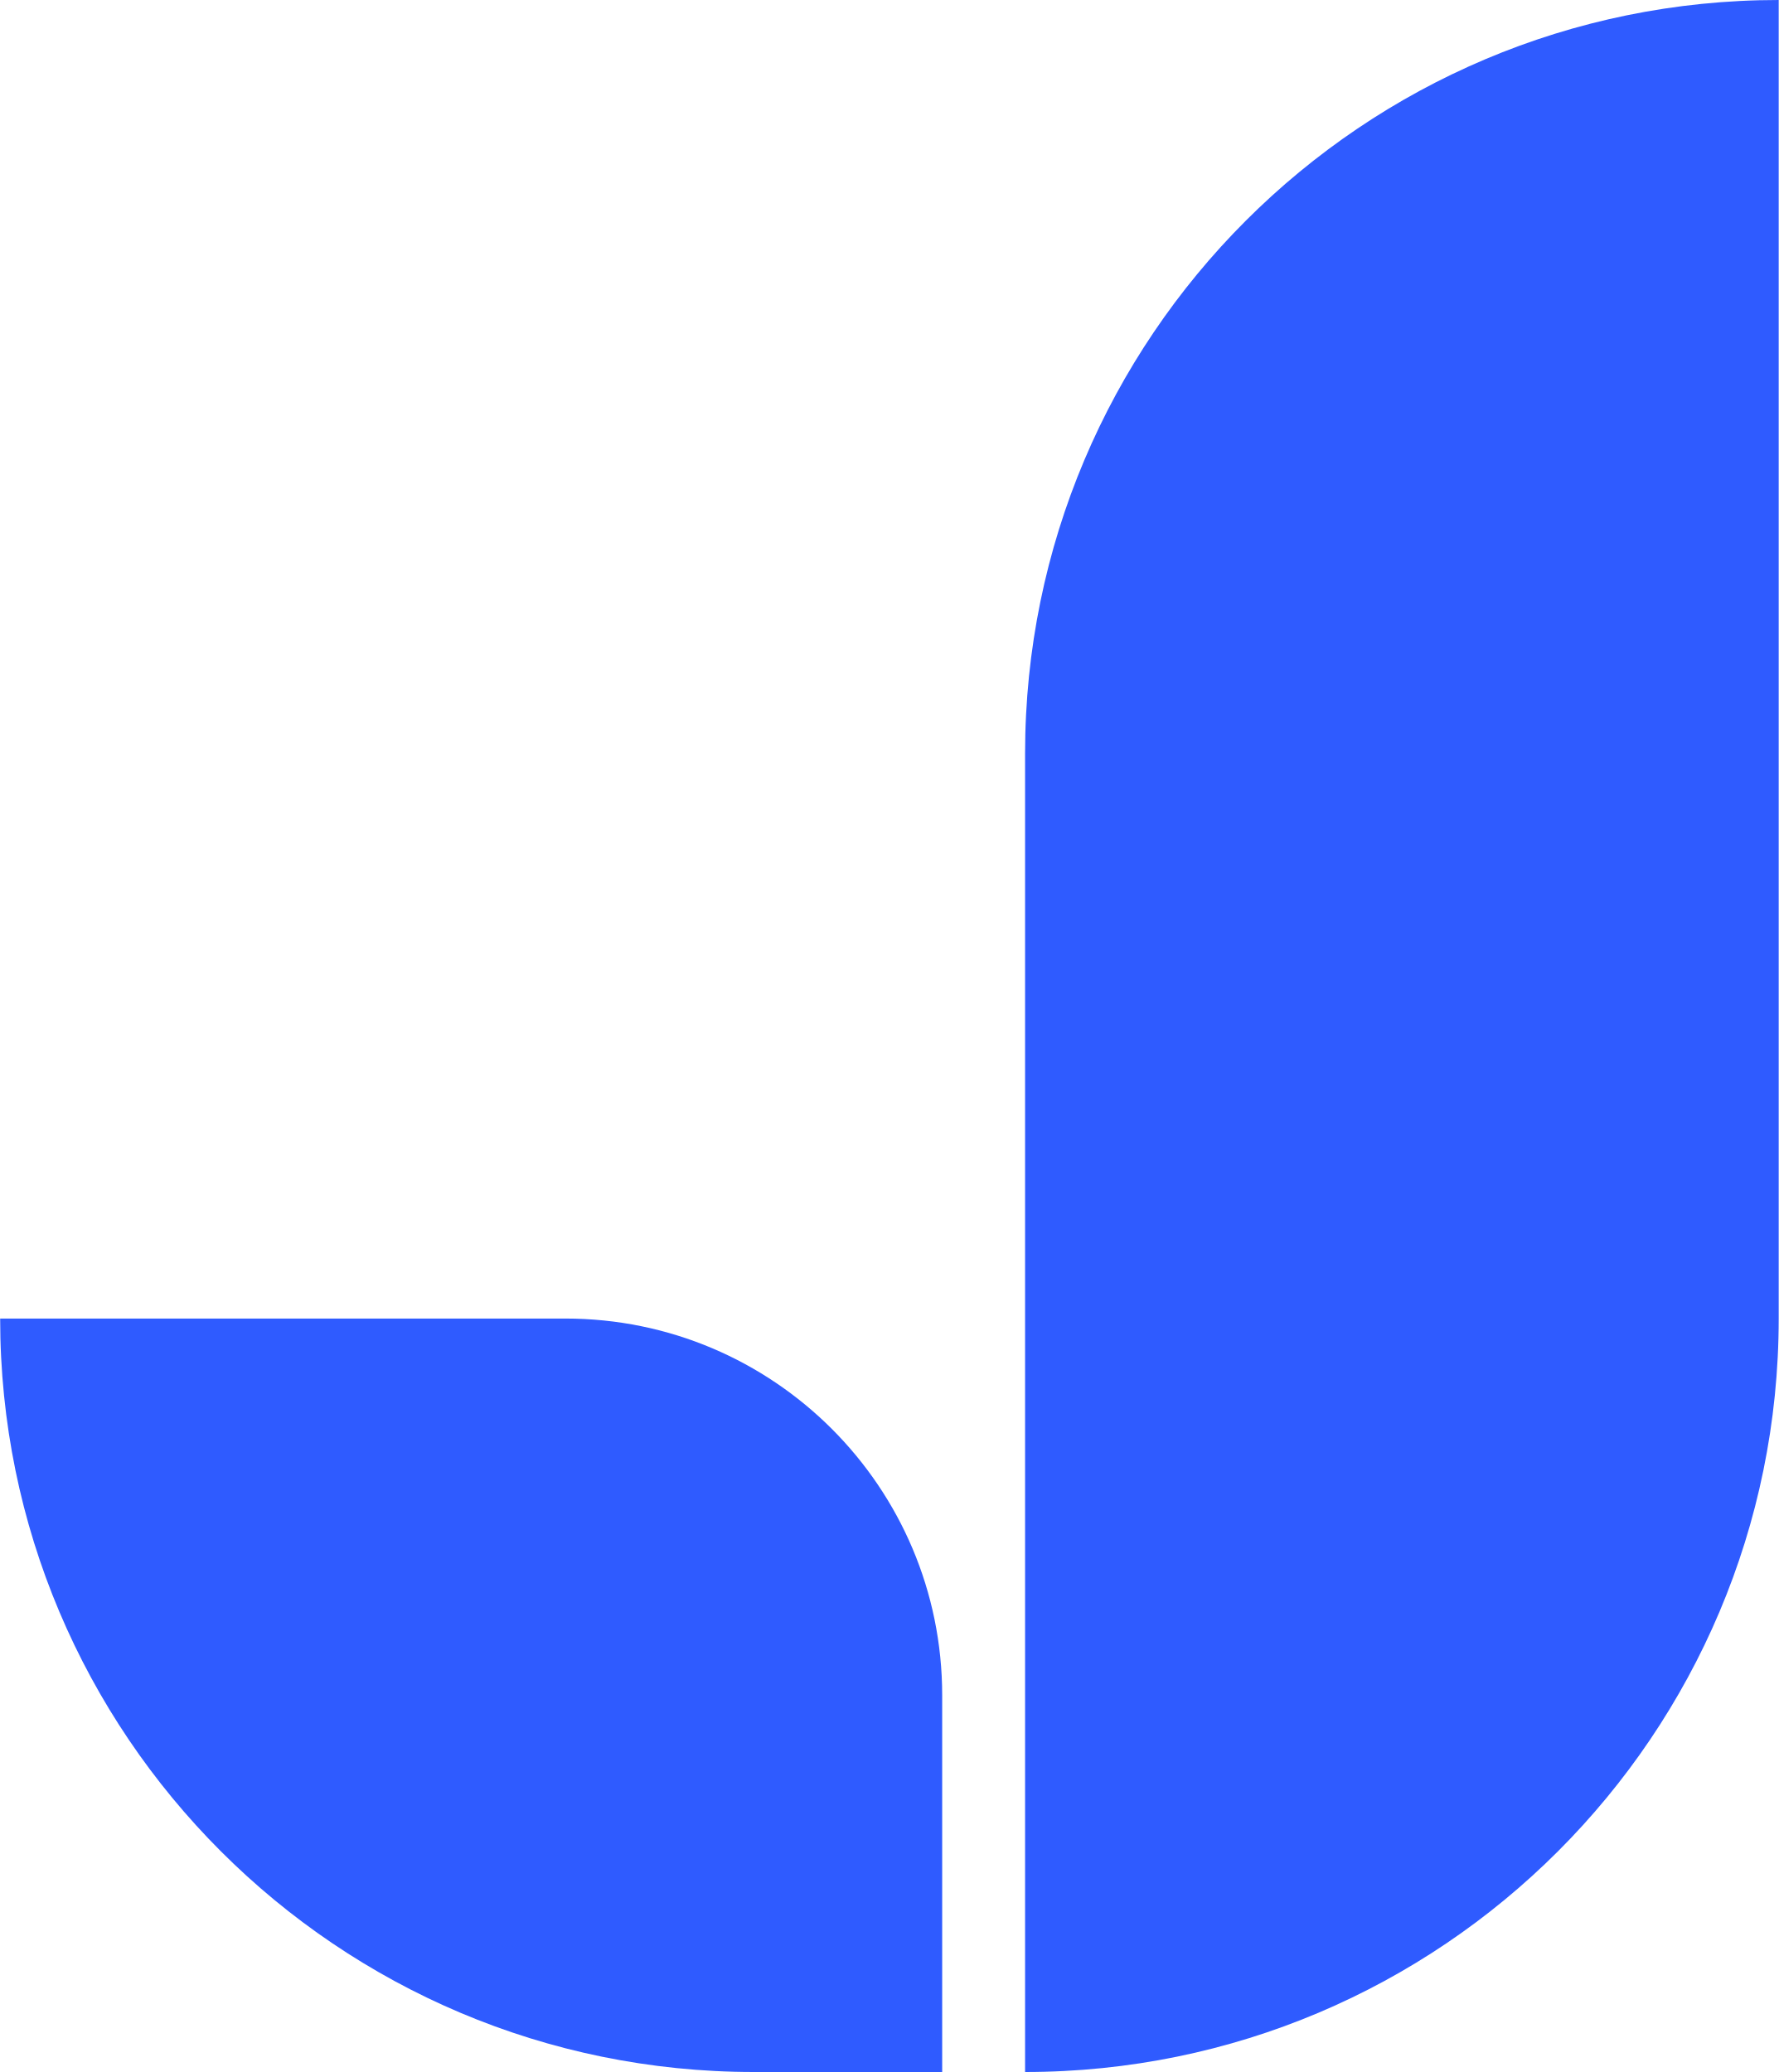
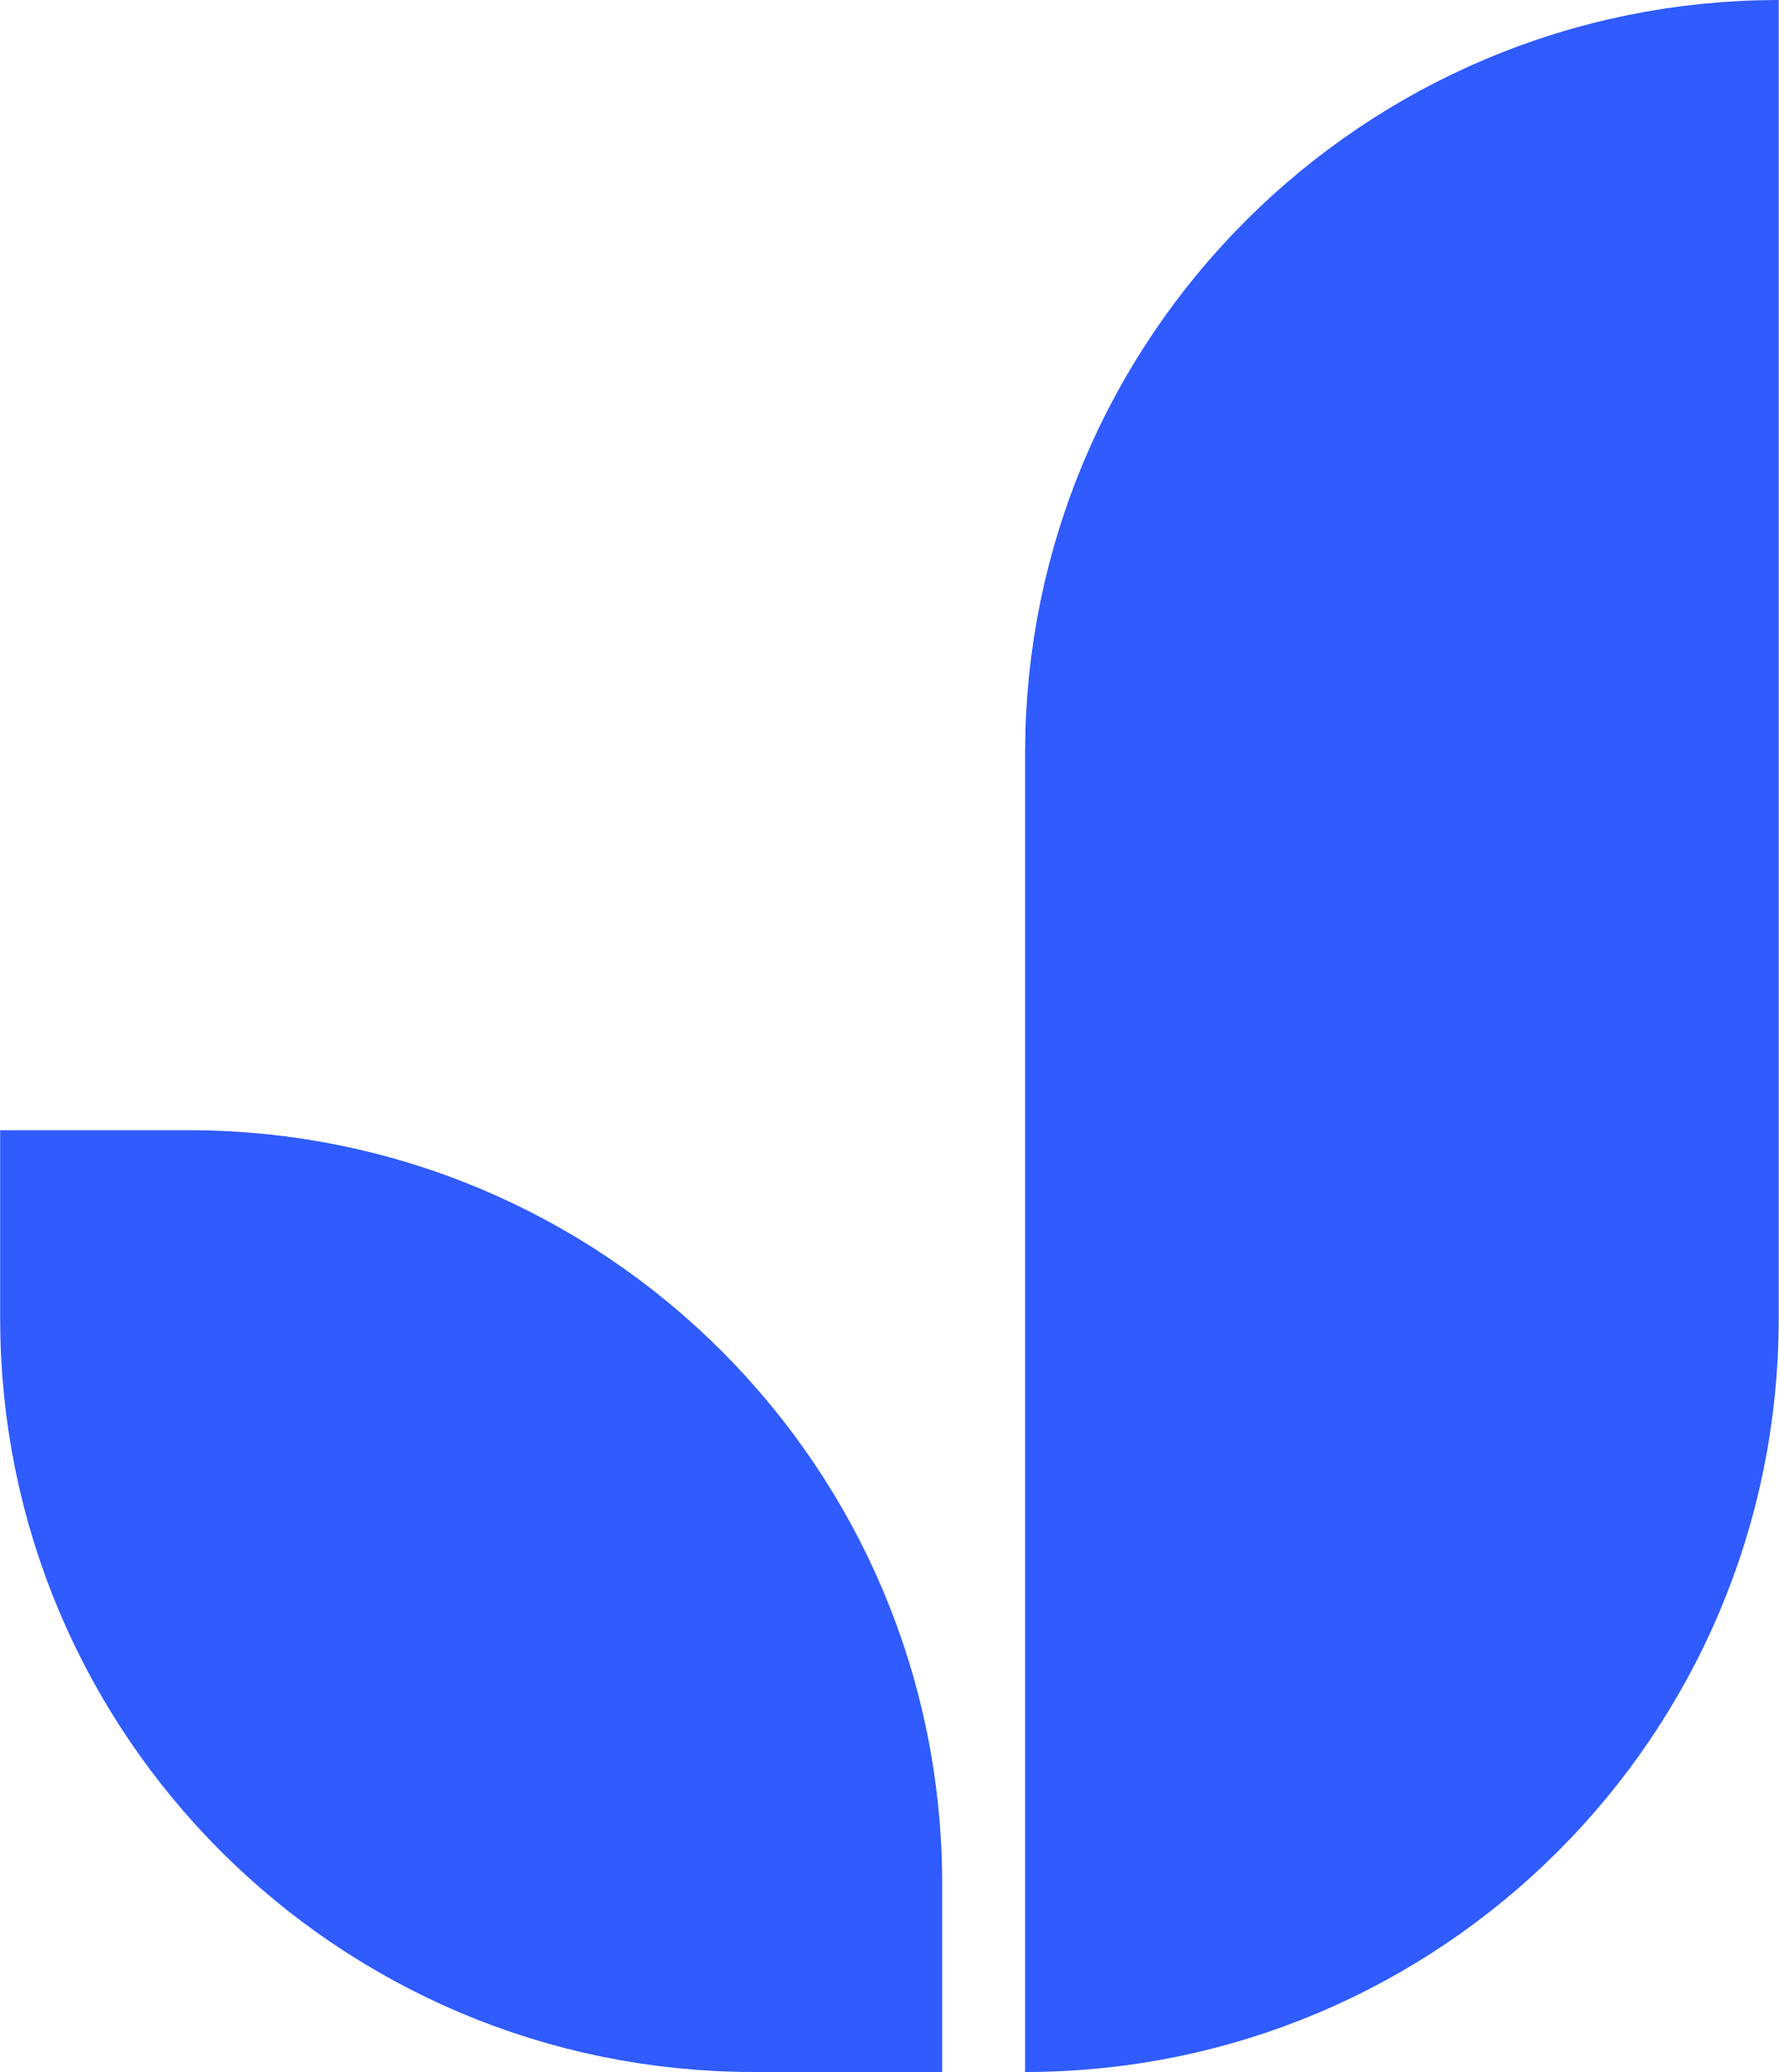
<svg xmlns="http://www.w3.org/2000/svg" viewBox="0 0 514.91 600.00" width="515" height="600" role="img" aria-label="jma.events mark">
-   <path fill="#2F5BFF" d="M0.000 381.818 H163.636 A109.091 109.091 0 0 1 272.727 490.909 V600.000 H218.182 A218.182 218.182 0 0 1 0.000 381.818 Z M296.727 218.182 A218.182 218.182 0 0 1 514.909 0.000 V381.818 A218.182 218.182 0 0 1 296.727 600.000 Z" />
+   <path fill="#2F5BFF" d="M0.000 327.273 H54.545 A218.182 218.182 0 0 1 272.727 545.455 V600.000 H218.182 A218.182 218.182 0 0 1 0.000 381.818 Z M296.727 218.182 A218.182 218.182 0 0 1 514.909 0.000 V381.818 A218.182 218.182 0 0 1 296.727 600.000 Z" />
</svg>
